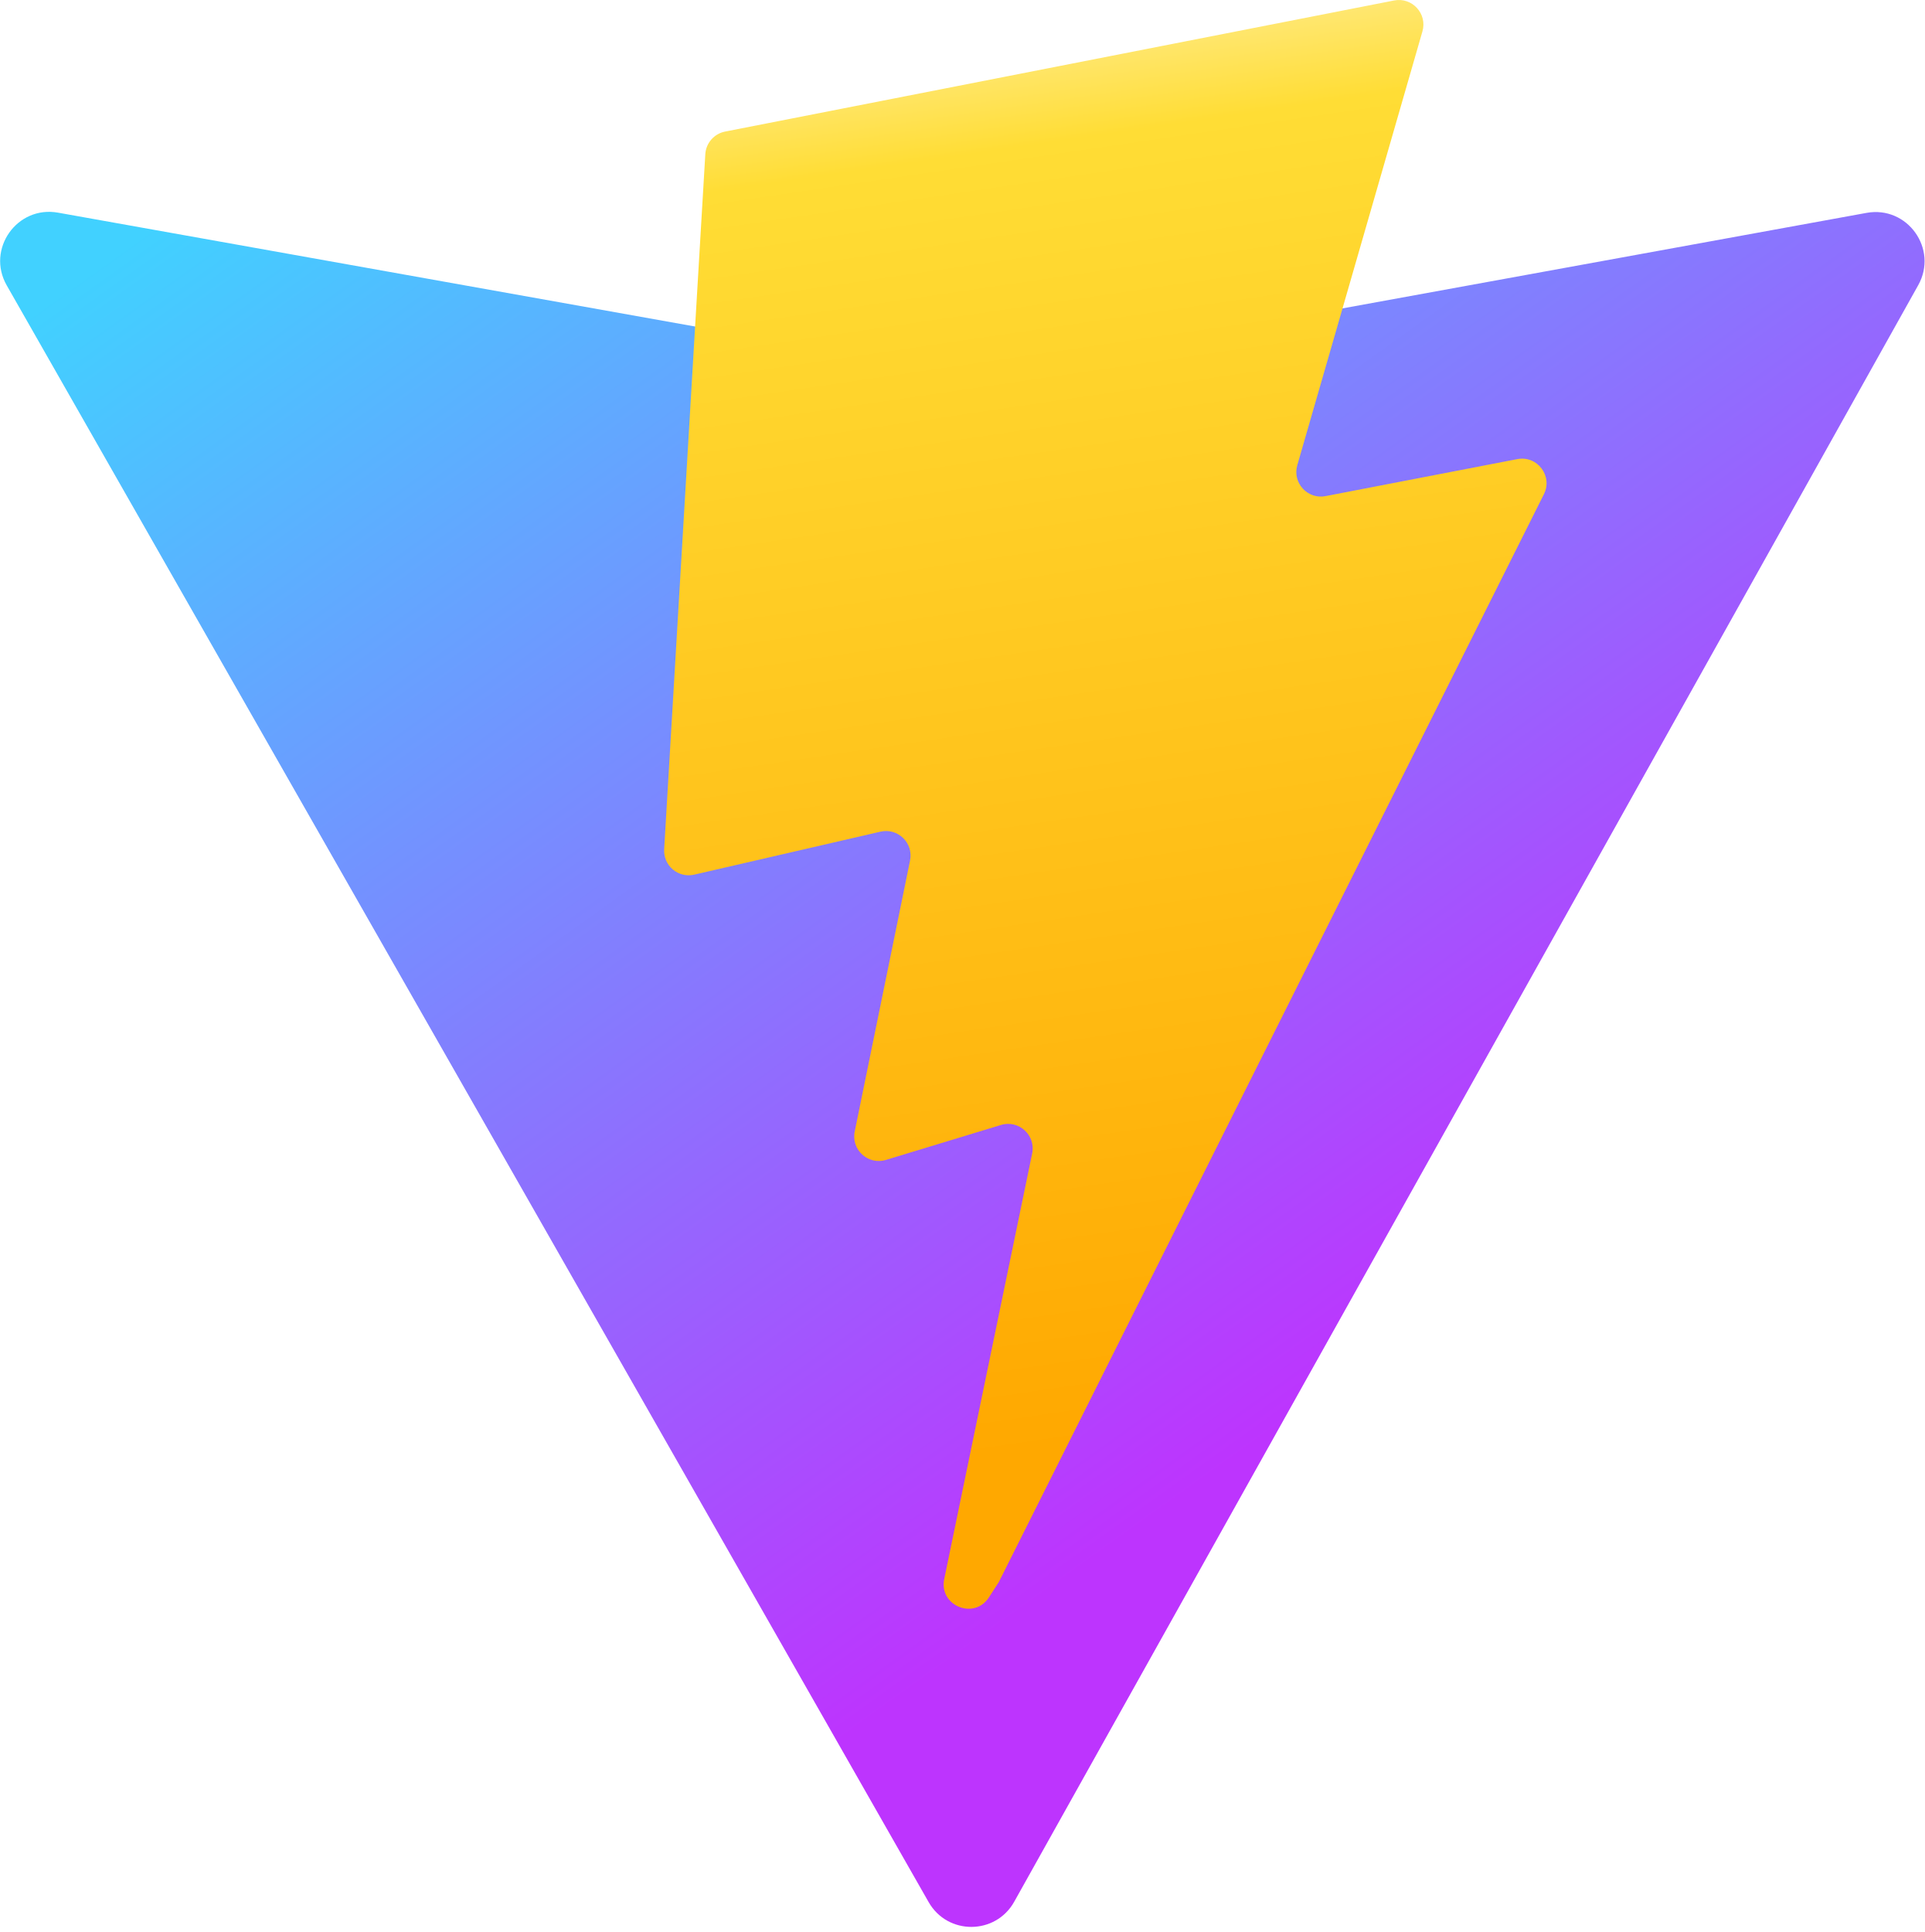
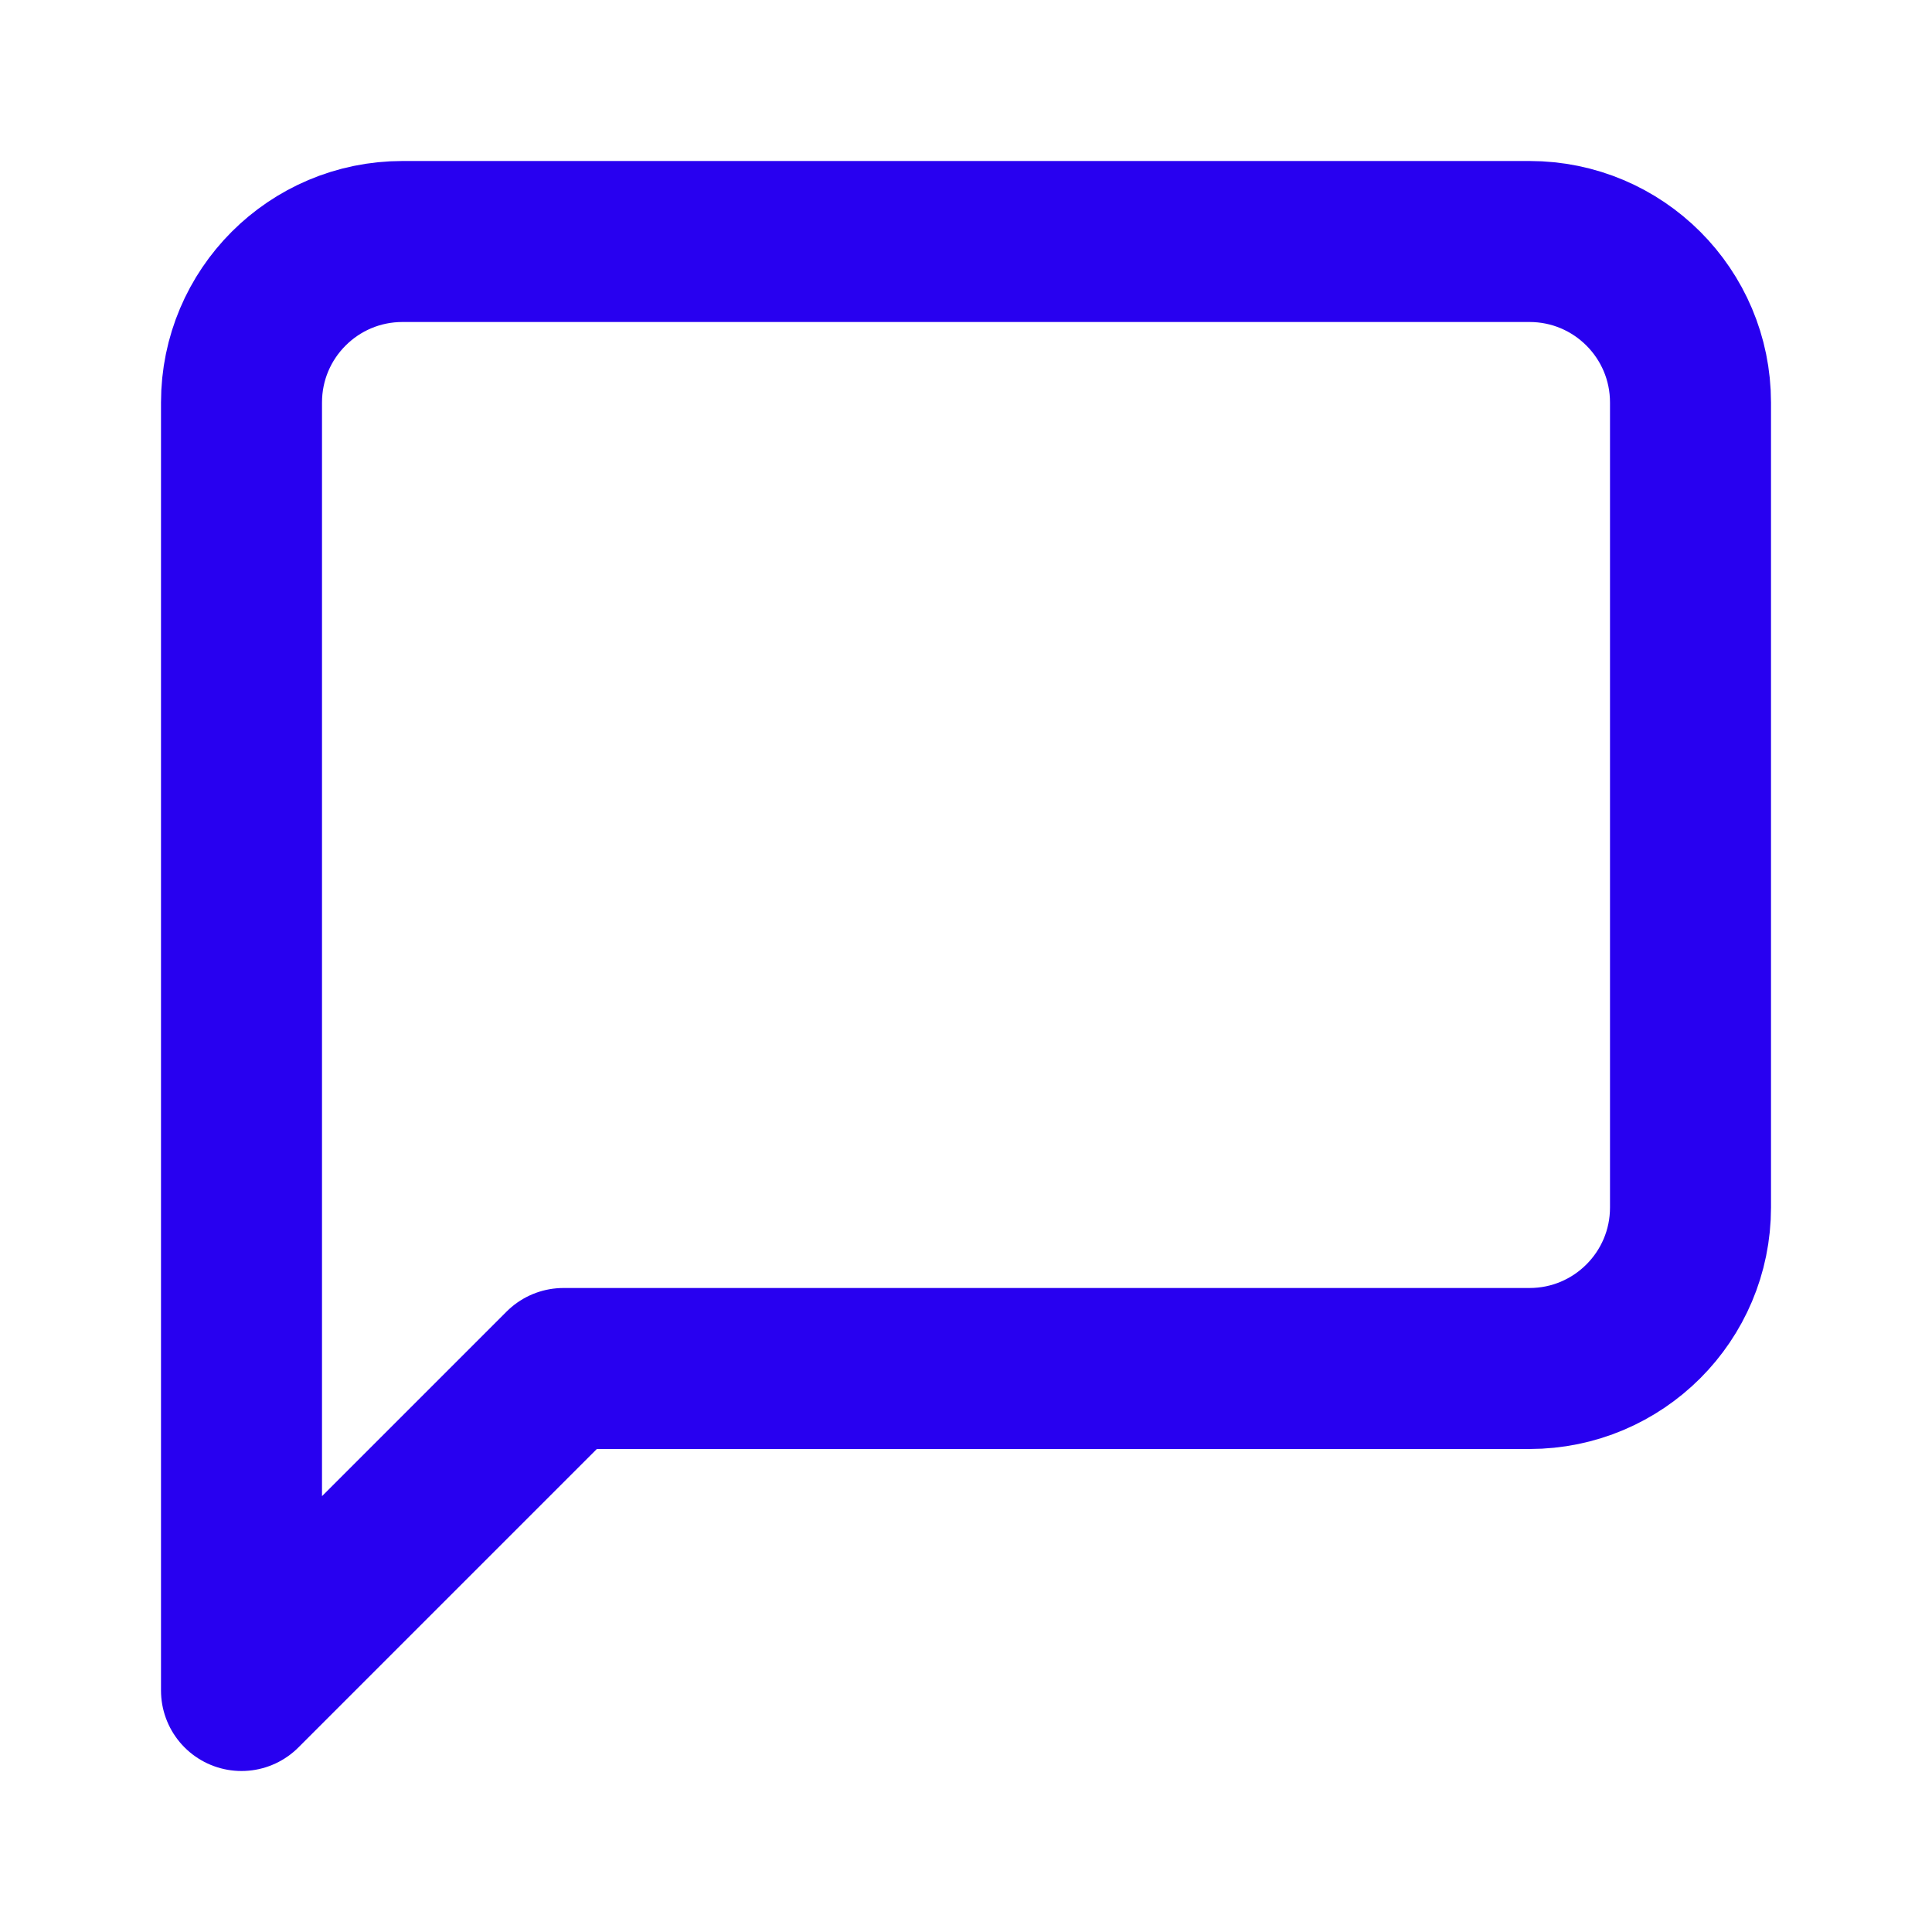
- <svg xmlns="http://www.w3.org/2000/svg" aria-hidden="true" role="img" class="iconify iconify--logos" width="31.88" height="32" preserveAspectRatio="xMidYMid meet" viewBox="0 0 256 257">
-   <defs>
-     <linearGradient id="IconifyId1813088fe1fbc01fb466" x1="-.828%" x2="57.636%" y1="7.652%" y2="78.411%">
-       <stop offset="0%" stop-color="#41D1FF" />
-       <stop offset="100%" stop-color="#BD34FE" />
-     </linearGradient>
-     <linearGradient id="IconifyId1813088fe1fbc01fb467" x1="43.376%" x2="50.316%" y1="2.242%" y2="89.03%">
-       <stop offset="0%" stop-color="#FFEA83" />
-       <stop offset="8.333%" stop-color="#FFDD35" />
-       <stop offset="100%" stop-color="#FFA800" />
-     </linearGradient>
-   </defs>
-   <path fill="url(#IconifyId1813088fe1fbc01fb466)" d="M255.153 37.938L134.897 252.976c-2.483 4.44-8.862 4.466-11.382.048L.875 37.958c-2.746-4.814 1.371-10.646 6.827-9.67l120.385 21.517a6.537 6.537 0 0 0 2.322-.004l117.867-21.483c5.438-.991 9.574 4.796 6.877 9.62Z" />
-   <path fill="url(#IconifyId1813088fe1fbc01fb467)" d="M185.432.063L96.44 17.501a3.268 3.268 0 0 0-2.634 3.014l-5.474 92.456a3.268 3.268 0 0 0 3.997 3.378l24.777-5.718c2.318-.535 4.413 1.507 3.936 3.838l-7.361 36.047c-.495 2.426 1.782 4.5 4.151 3.78l15.304-4.649c2.372-.72 4.652 1.36 4.15 3.788l-11.698 56.621c-.732 3.542 3.979 5.473 5.943 2.437l1.313-2.028l72.516-144.72c1.215-2.423-.88-5.186-3.54-4.672l-25.505 4.922c-2.396.462-4.435-1.77-3.759-4.114l16.646-57.705c.677-2.35-1.37-4.583-3.769-4.113Z" />
+ <svg xmlns="http://www.w3.org/2000/svg" width="24" height="24" viewBox="0 0 24 24" fill="none" stroke="#2800f0" stroke-width="2" stroke-linecap="round" stroke-linejoin="round" class="lucide lucide-message-square-icon lucide-message-square">
+   <path d="M21 15a2 2 0 0 1-2 2H7l-4 4V5a2 2 0 0 1 2-2h14a2 2 0 0 1 2 2z" />
</svg>
